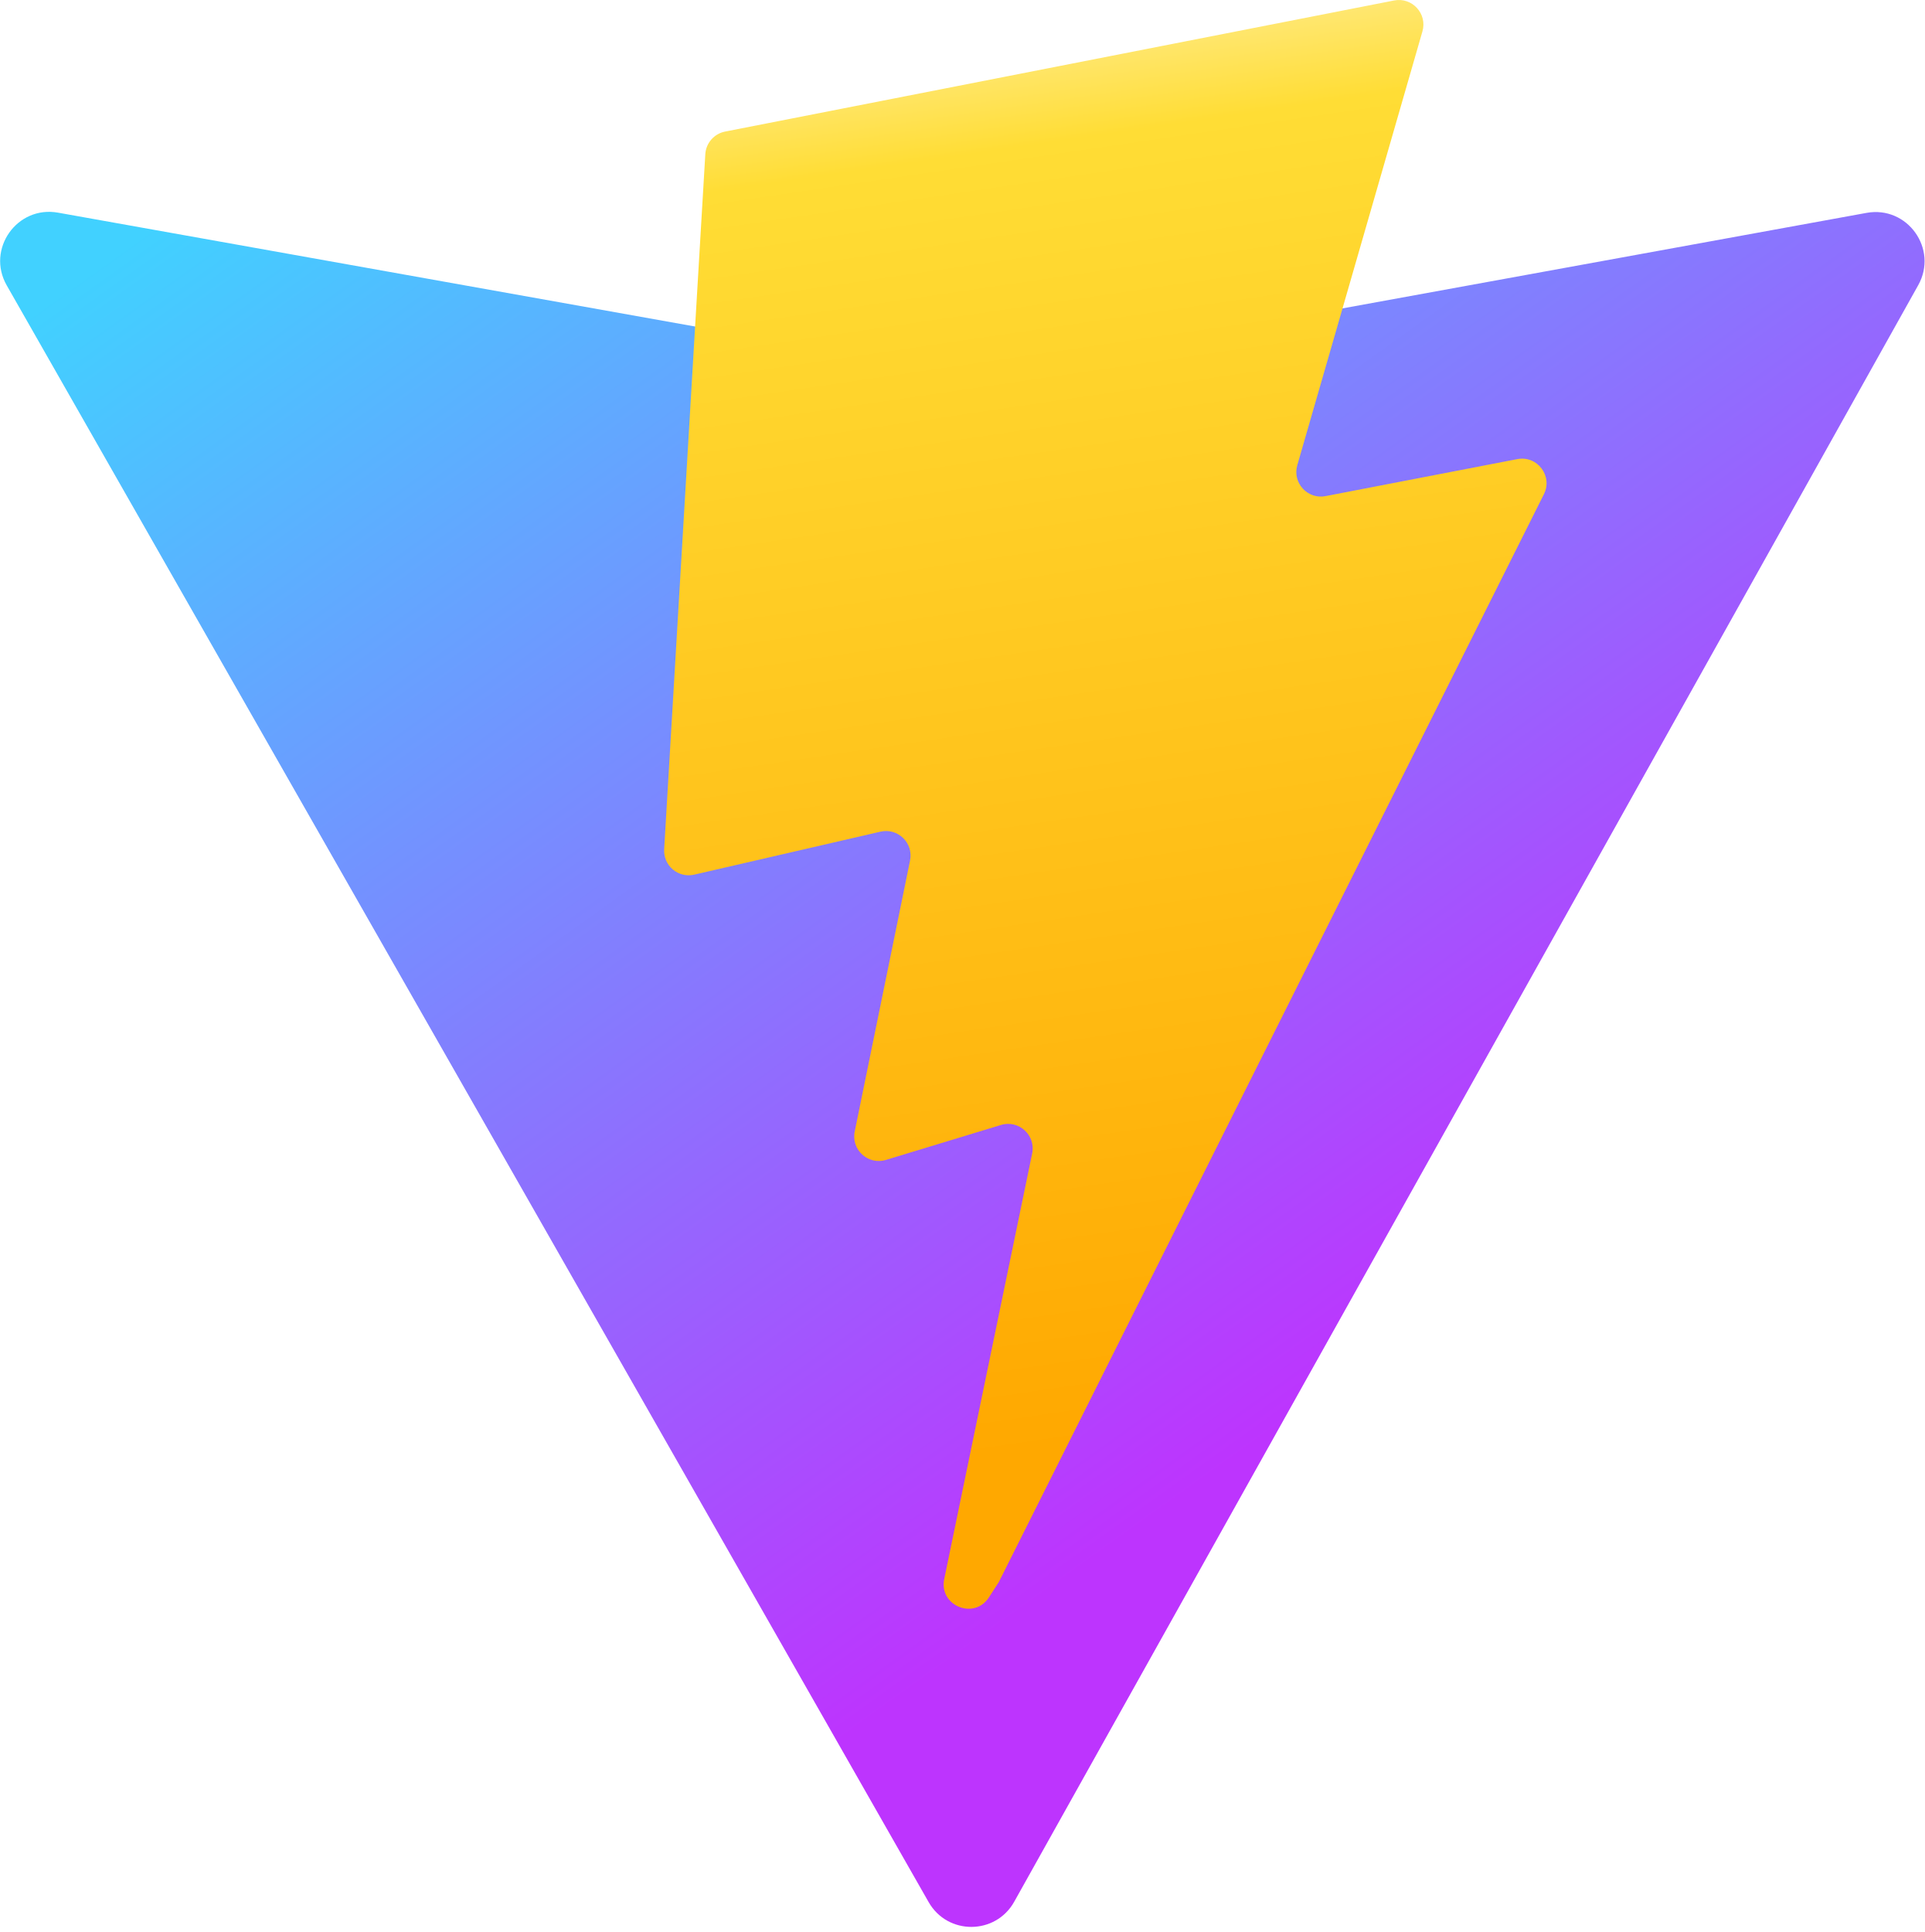
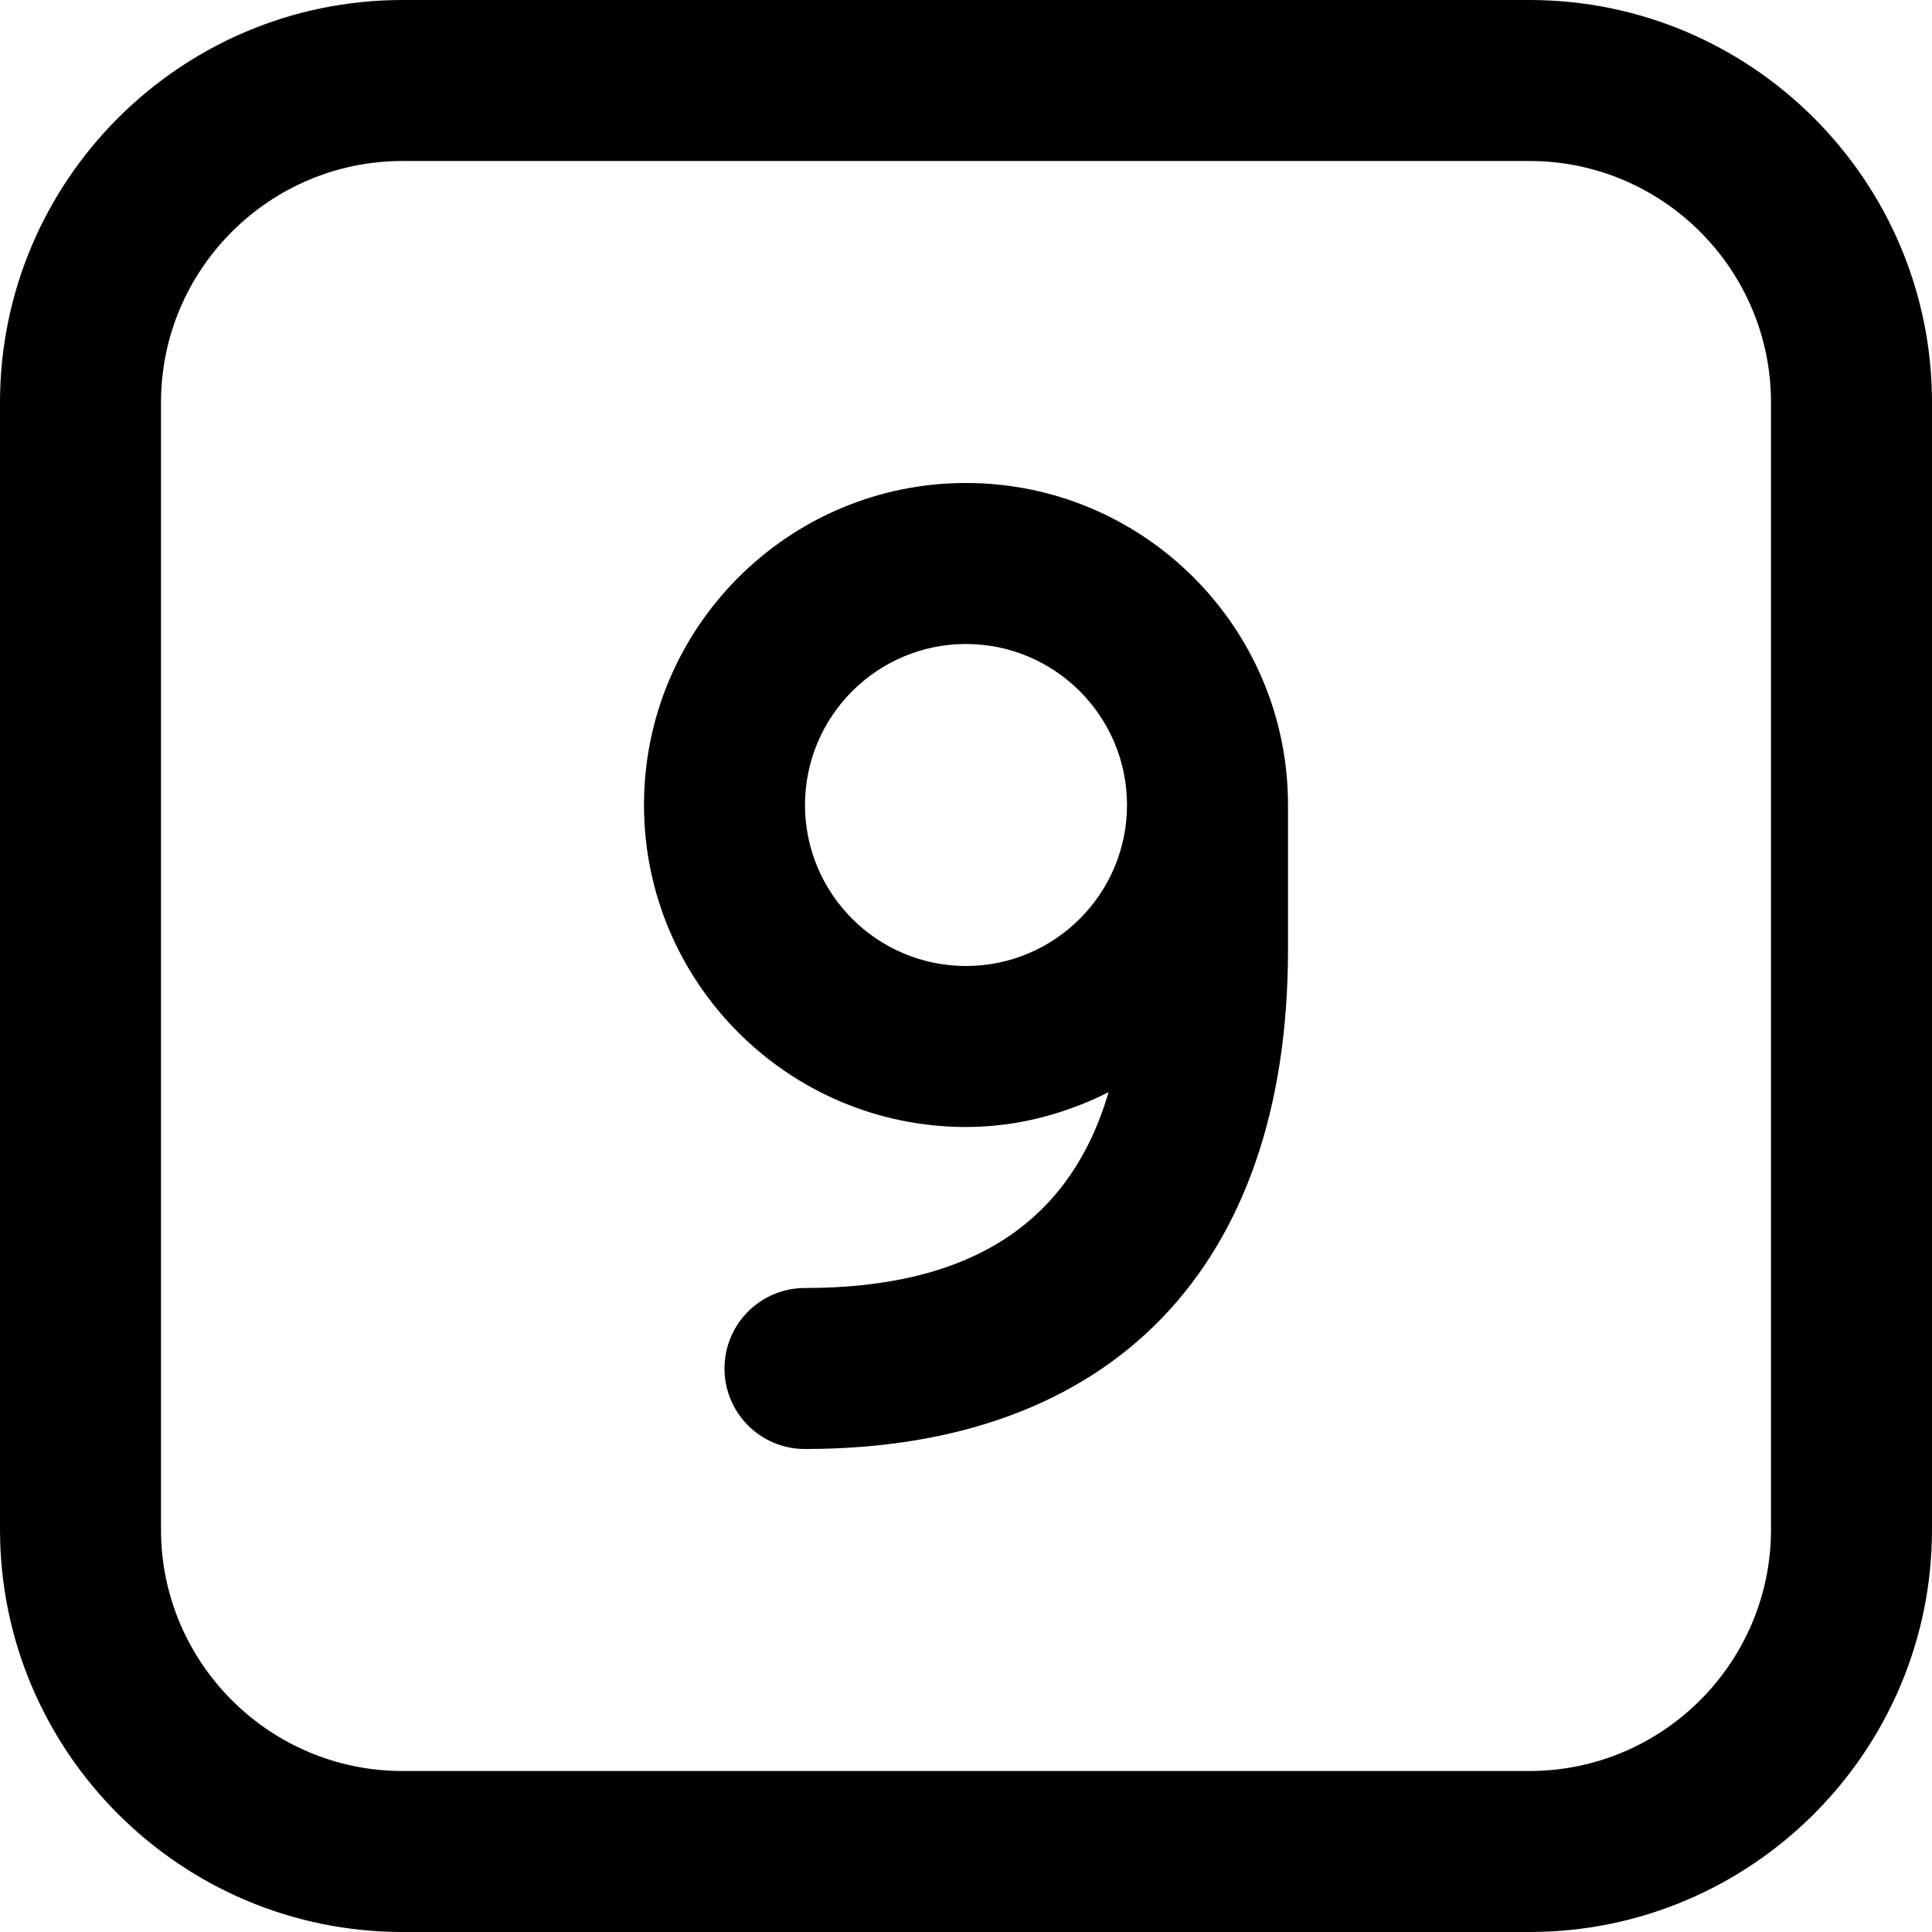
- <svg xmlns="http://www.w3.org/2000/svg" aria-hidden="true" role="img" class="iconify iconify--logos" width="31.88" height="32" preserveAspectRatio="xMidYMid meet" viewBox="0 0 256 257">
-   <defs>
-     <linearGradient id="IconifyId1813088fe1fbc01fb466" x1="-.828%" x2="57.636%" y1="7.652%" y2="78.411%">
-       <stop offset="0%" stop-color="#41D1FF" />
-       <stop offset="100%" stop-color="#BD34FE" />
-     </linearGradient>
-     <linearGradient id="IconifyId1813088fe1fbc01fb467" x1="43.376%" x2="50.316%" y1="2.242%" y2="89.03%">
-       <stop offset="0%" stop-color="#FFEA83" />
-       <stop offset="8.333%" stop-color="#FFDD35" />
-       <stop offset="100%" stop-color="#FFA800" />
-     </linearGradient>
-   </defs>
-   <path fill="url(#IconifyId1813088fe1fbc01fb466)" d="M255.153 37.938L134.897 252.976c-2.483 4.44-8.862 4.466-11.382.048L.875 37.958c-2.746-4.814 1.371-10.646 6.827-9.67l120.385 21.517a6.537 6.537 0 0 0 2.322-.004l117.867-21.483c5.438-.991 9.574 4.796 6.877 9.62Z" />
-   <path fill="url(#IconifyId1813088fe1fbc01fb467)" d="M185.432.063L96.44 17.501a3.268 3.268 0 0 0-2.634 3.014l-5.474 92.456a3.268 3.268 0 0 0 3.997 3.378l24.777-5.718c2.318-.535 4.413 1.507 3.936 3.838l-7.361 36.047c-.495 2.426 1.782 4.5 4.151 3.78l15.304-4.649c2.372-.72 4.652 1.36 4.15 3.788l-11.698 56.621c-.732 3.542 3.979 5.473 5.943 2.437l1.313-2.028l72.516-144.72c1.215-2.423-.88-5.186-3.54-4.672l-25.505 4.922c-2.396.462-4.435-1.77-3.759-4.114l16.646-57.705c.677-2.35-1.37-4.583-3.769-4.113Z" />
+ <svg xmlns="http://www.w3.org/2000/svg" id="Layer_1" data-name="Layer 1" viewBox="0 0 24 24" width="512" height="512">
+   <path d="M19,0H5C2.243,0,0,2.243,0,5v14c0,2.757,2.243,5,5,5h14c2.757,0,5-2.243,5-5V5c0-2.757-2.243-5-5-5Zm3,19c0,1.654-1.346,3-3,3H5c-1.654,0-3-1.346-3-3V5c0-1.654,1.346-3,3-3h14c1.654,0,3,1.346,3,3v14ZM12,6c-2.206,0-4,1.794-4,4s1.794,4,4,4c.639,0,1.235-.164,1.771-.432-.478,1.629-1.721,2.432-3.771,2.432-.553,0-1,.447-1,1s.447,1,1,1c3.813,0,6-2.26,6-6.2v-1.8c0-2.206-1.794-4-4-4Zm0,6c-1.103,0-2-.897-2-2s.897-2,2-2,2,.897,2,2-.897,2-2,2Z" />
</svg>
